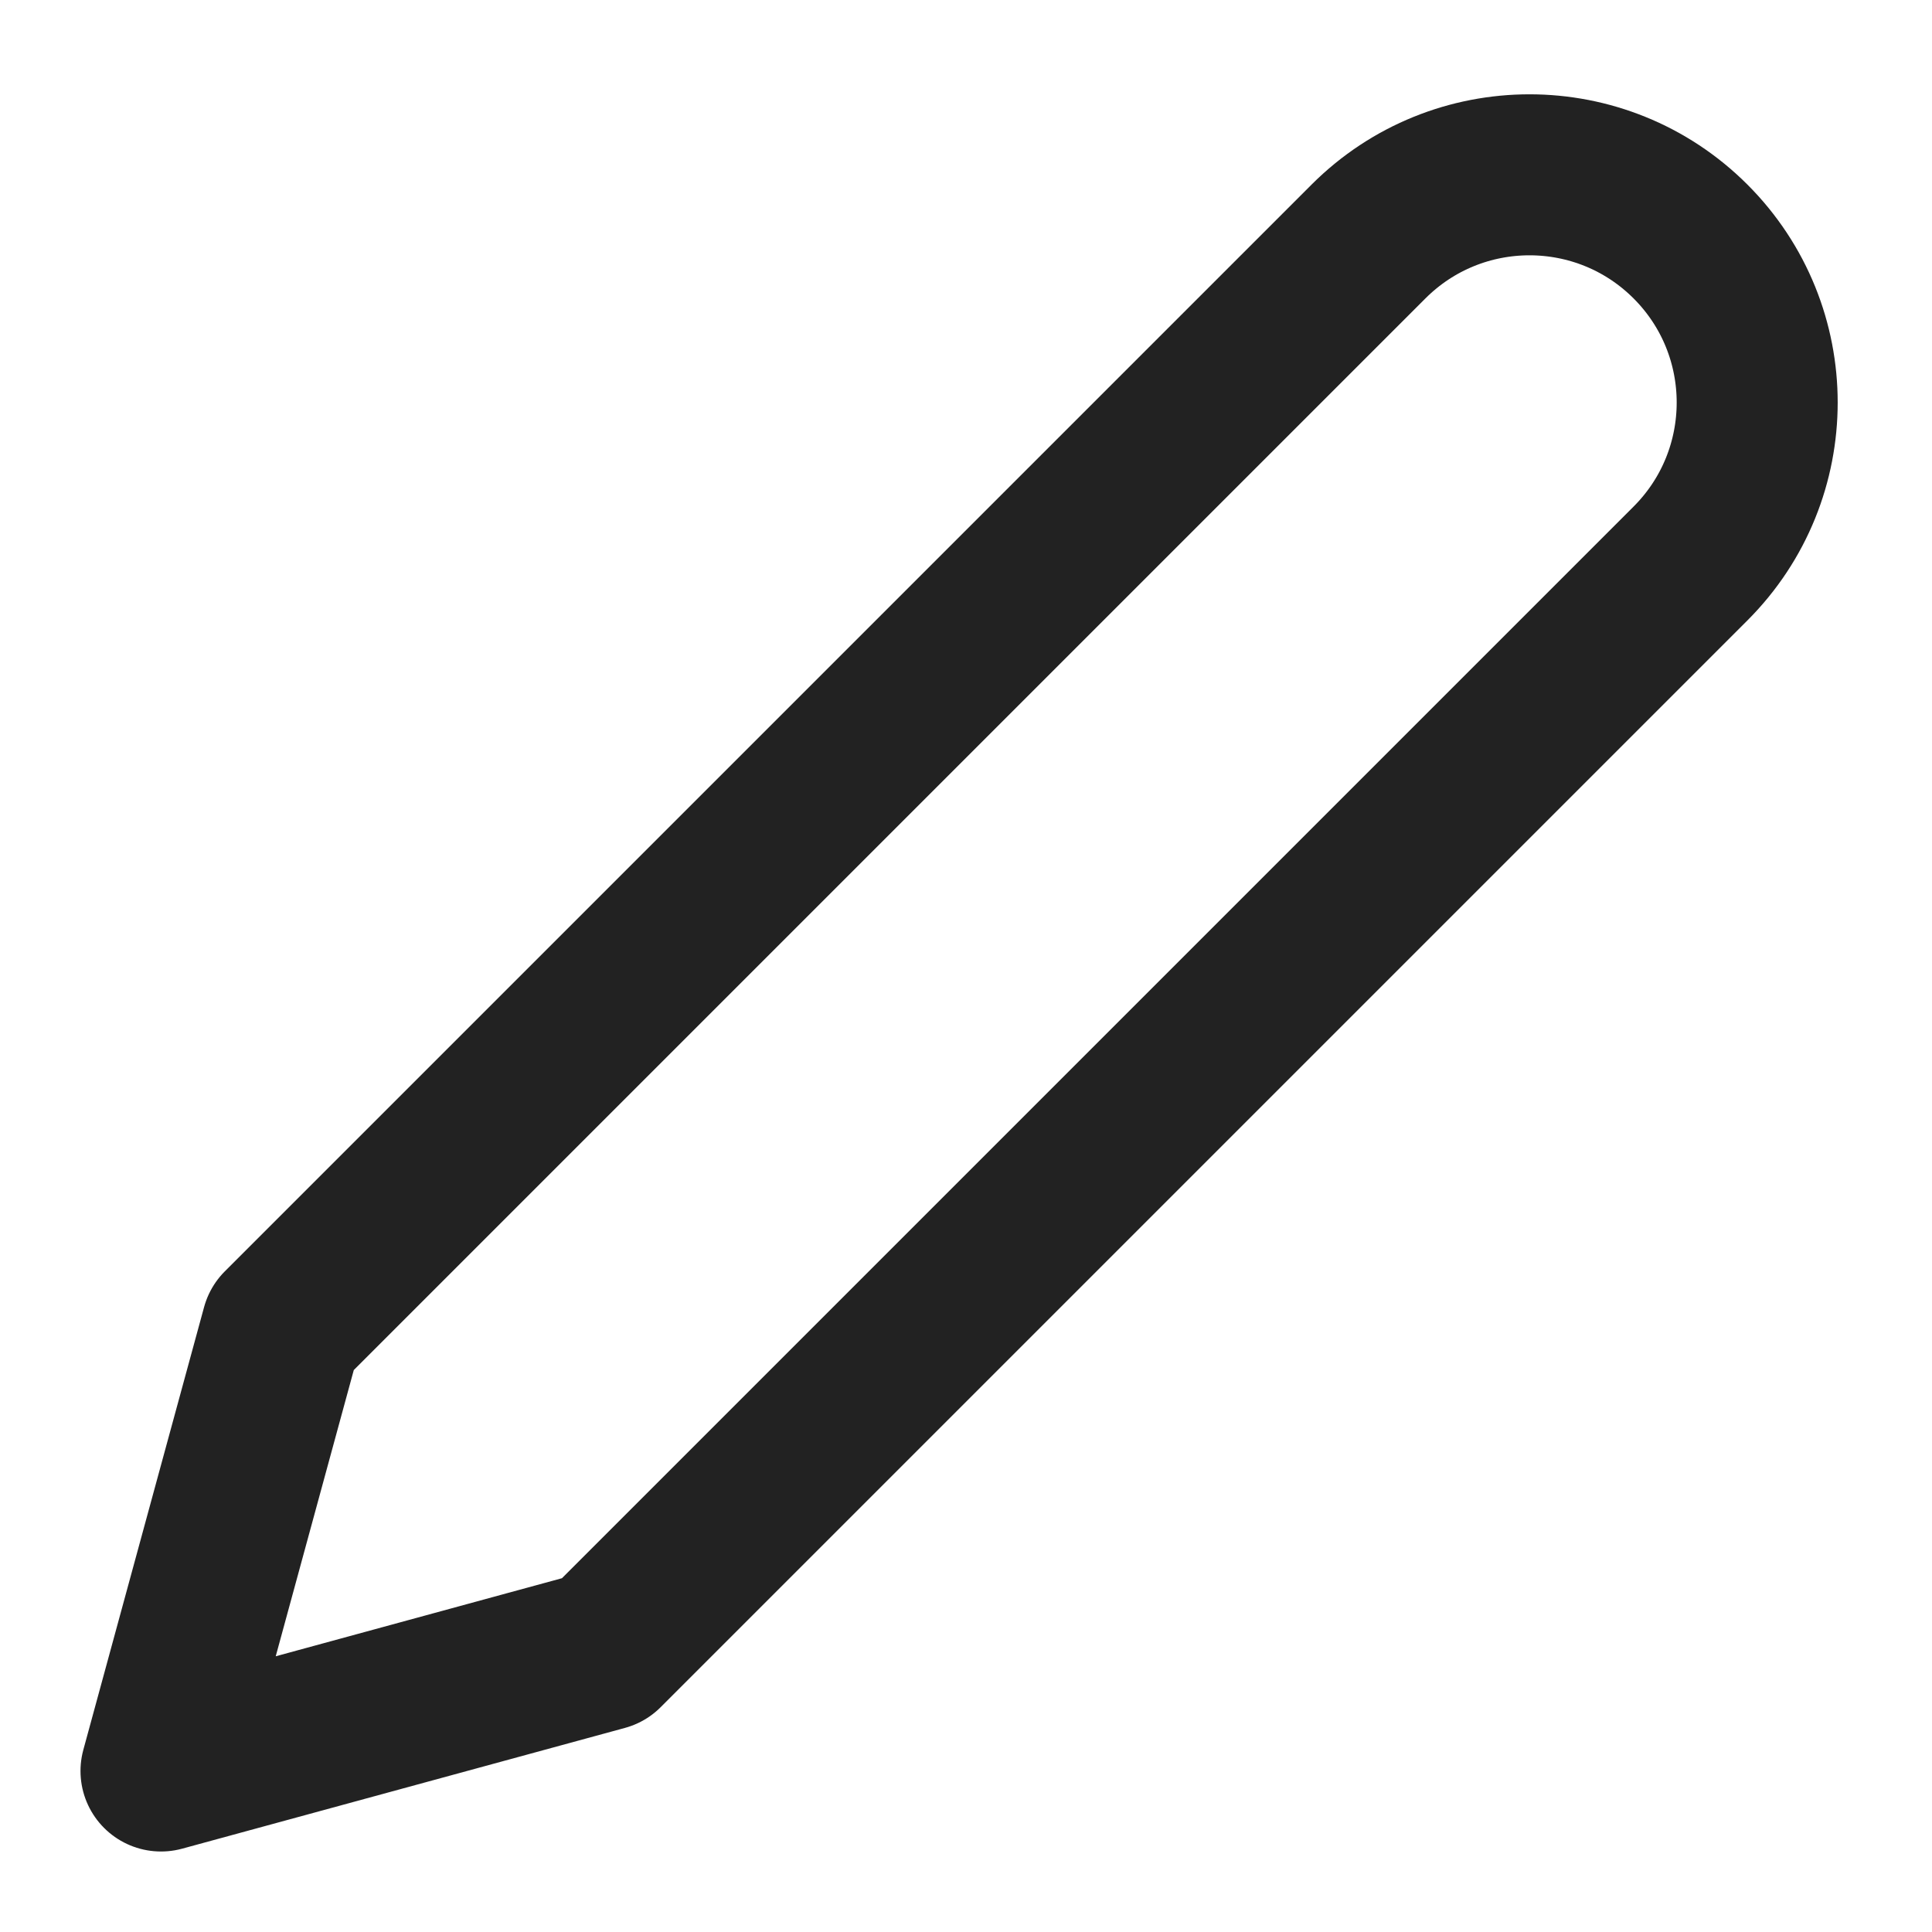
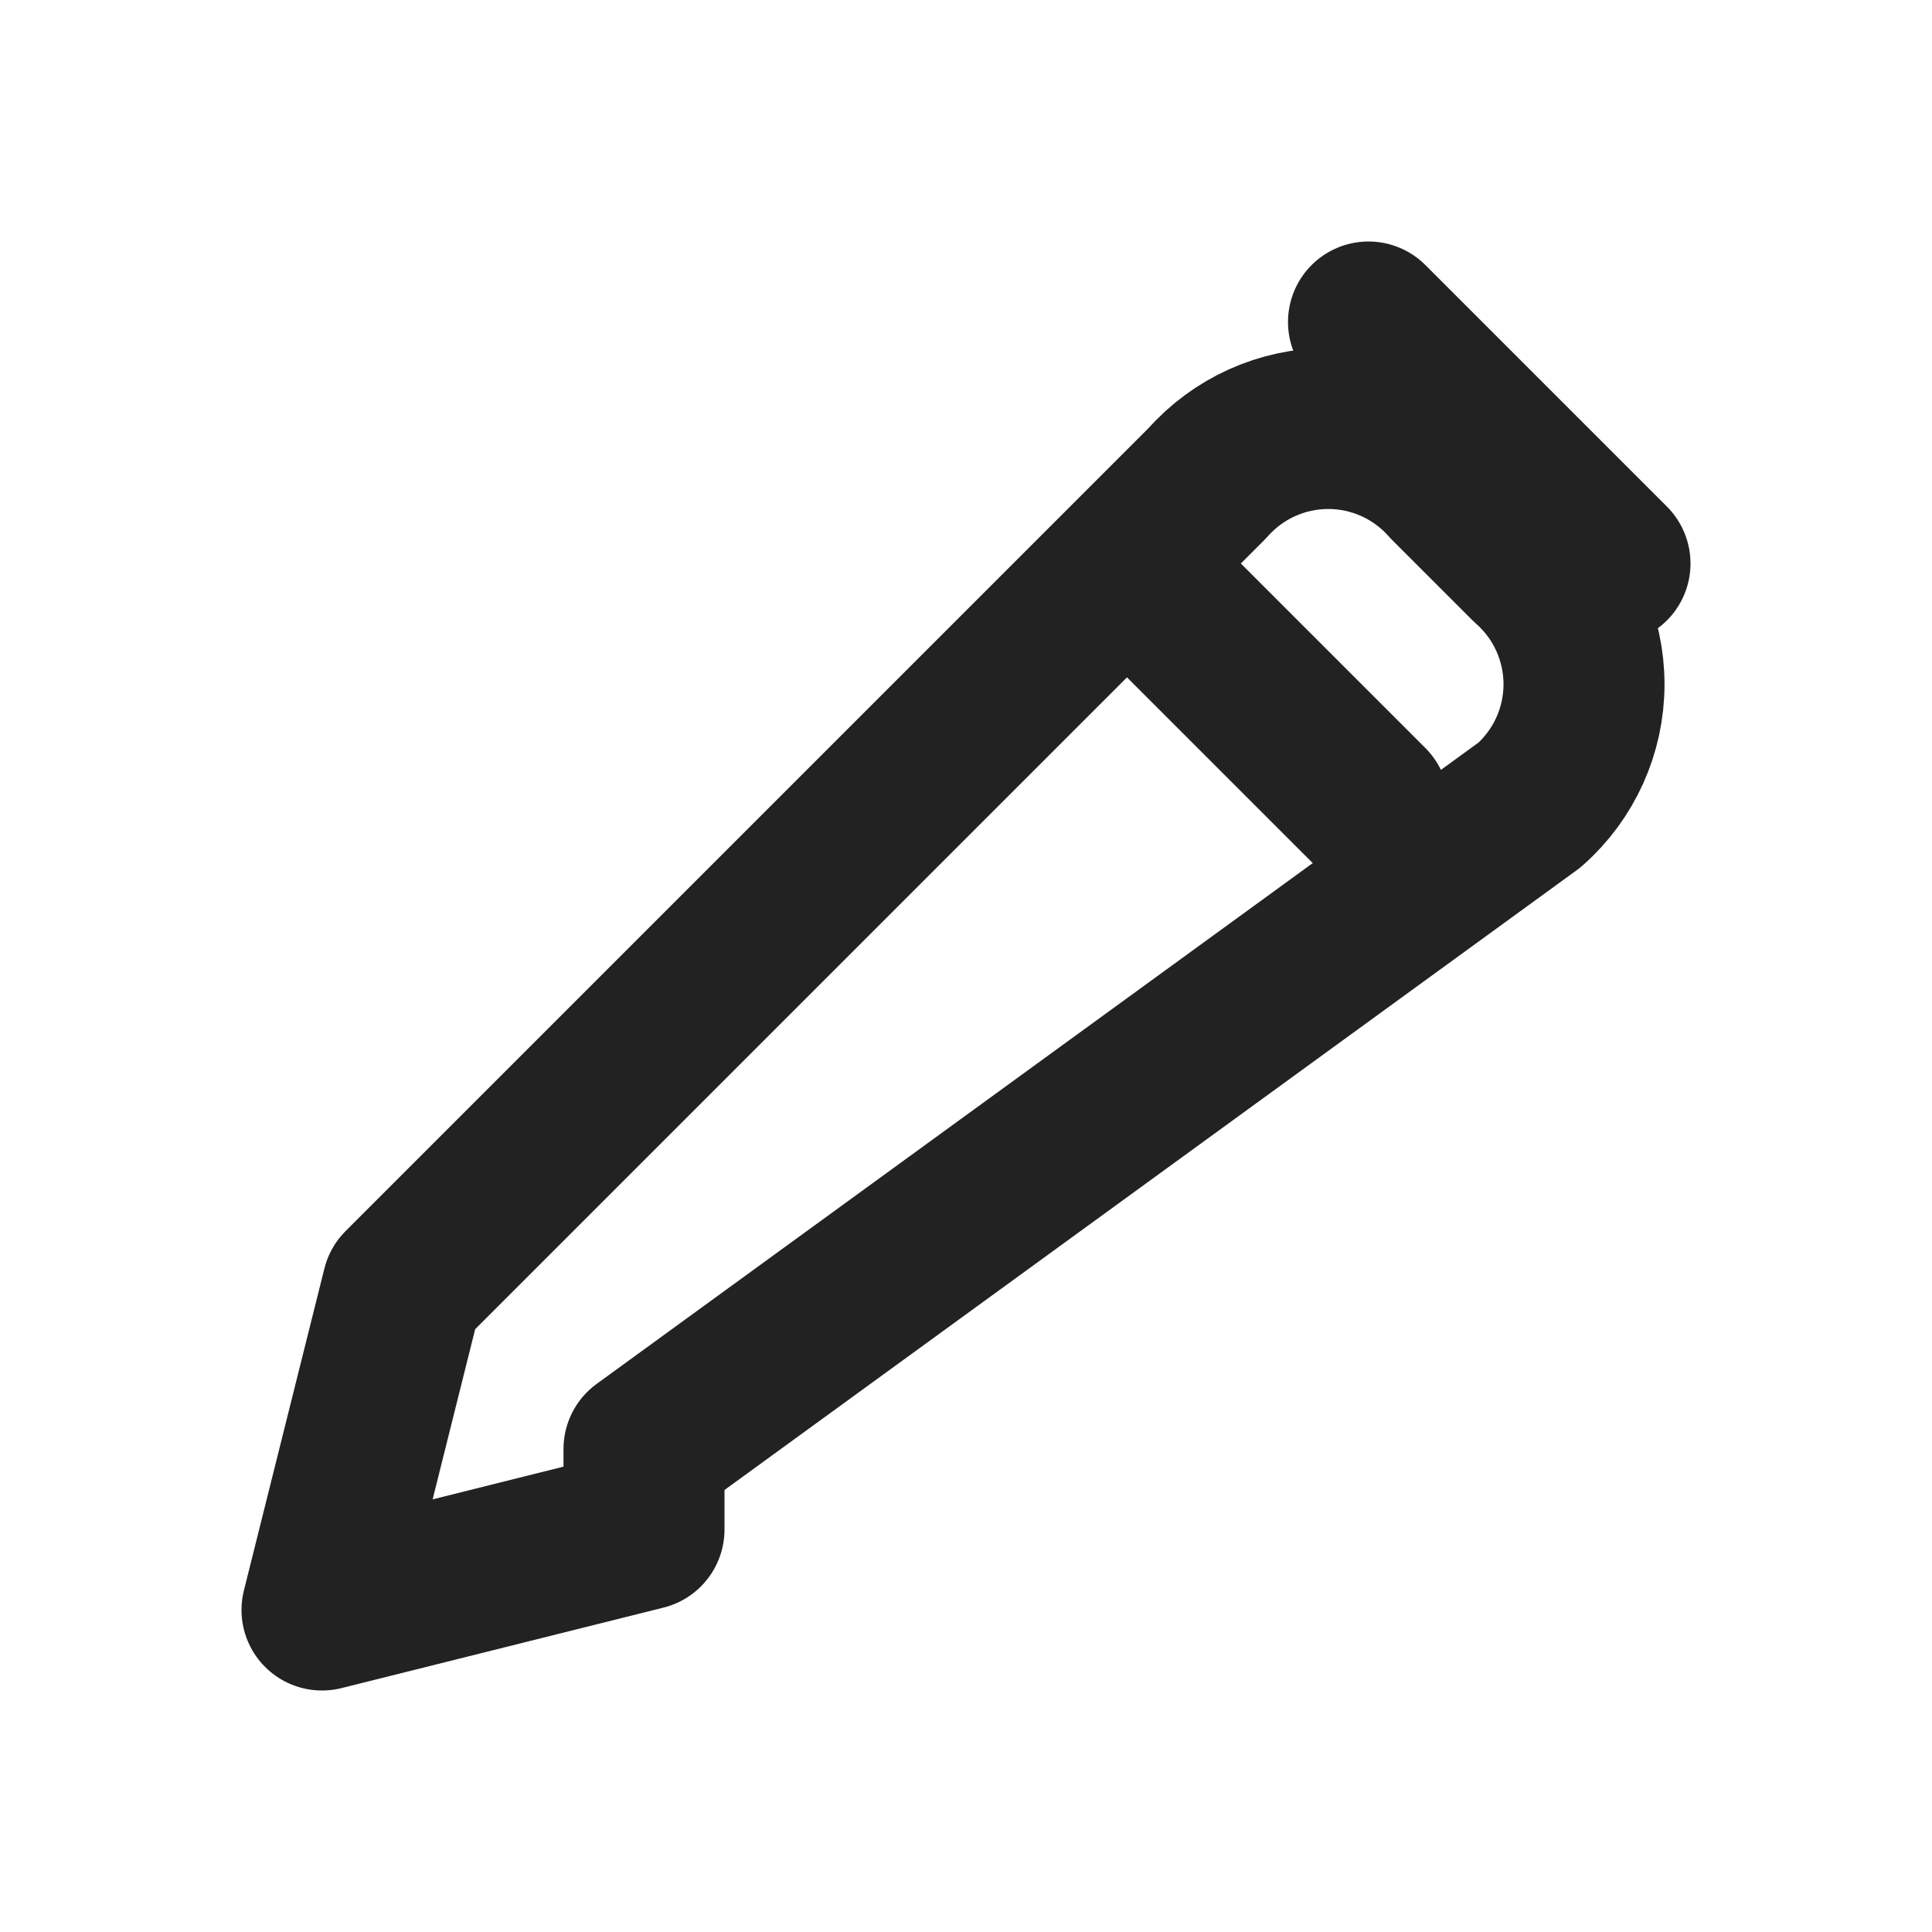
<svg xmlns="http://www.w3.org/2000/svg" width="24" height="24" viewBox="0 0 24 24" fill="none" stroke="#222222" stroke-width="2" stroke-linecap="round" stroke-linejoin="round">
-   <path d="M17 3a2.828 2.828 0 1 1 4 4L7.5 20.5 2 22l1.5-5.5L17 3z" />
+   <path d="m14 7 3 3m-9 9-4 1 1-4 10-10a2 2 0 0 1 3 0l1 1a2 2 0 0 1 0 3L8 18z" />
+   <path d="m17 4 3 3" />
</svg>
